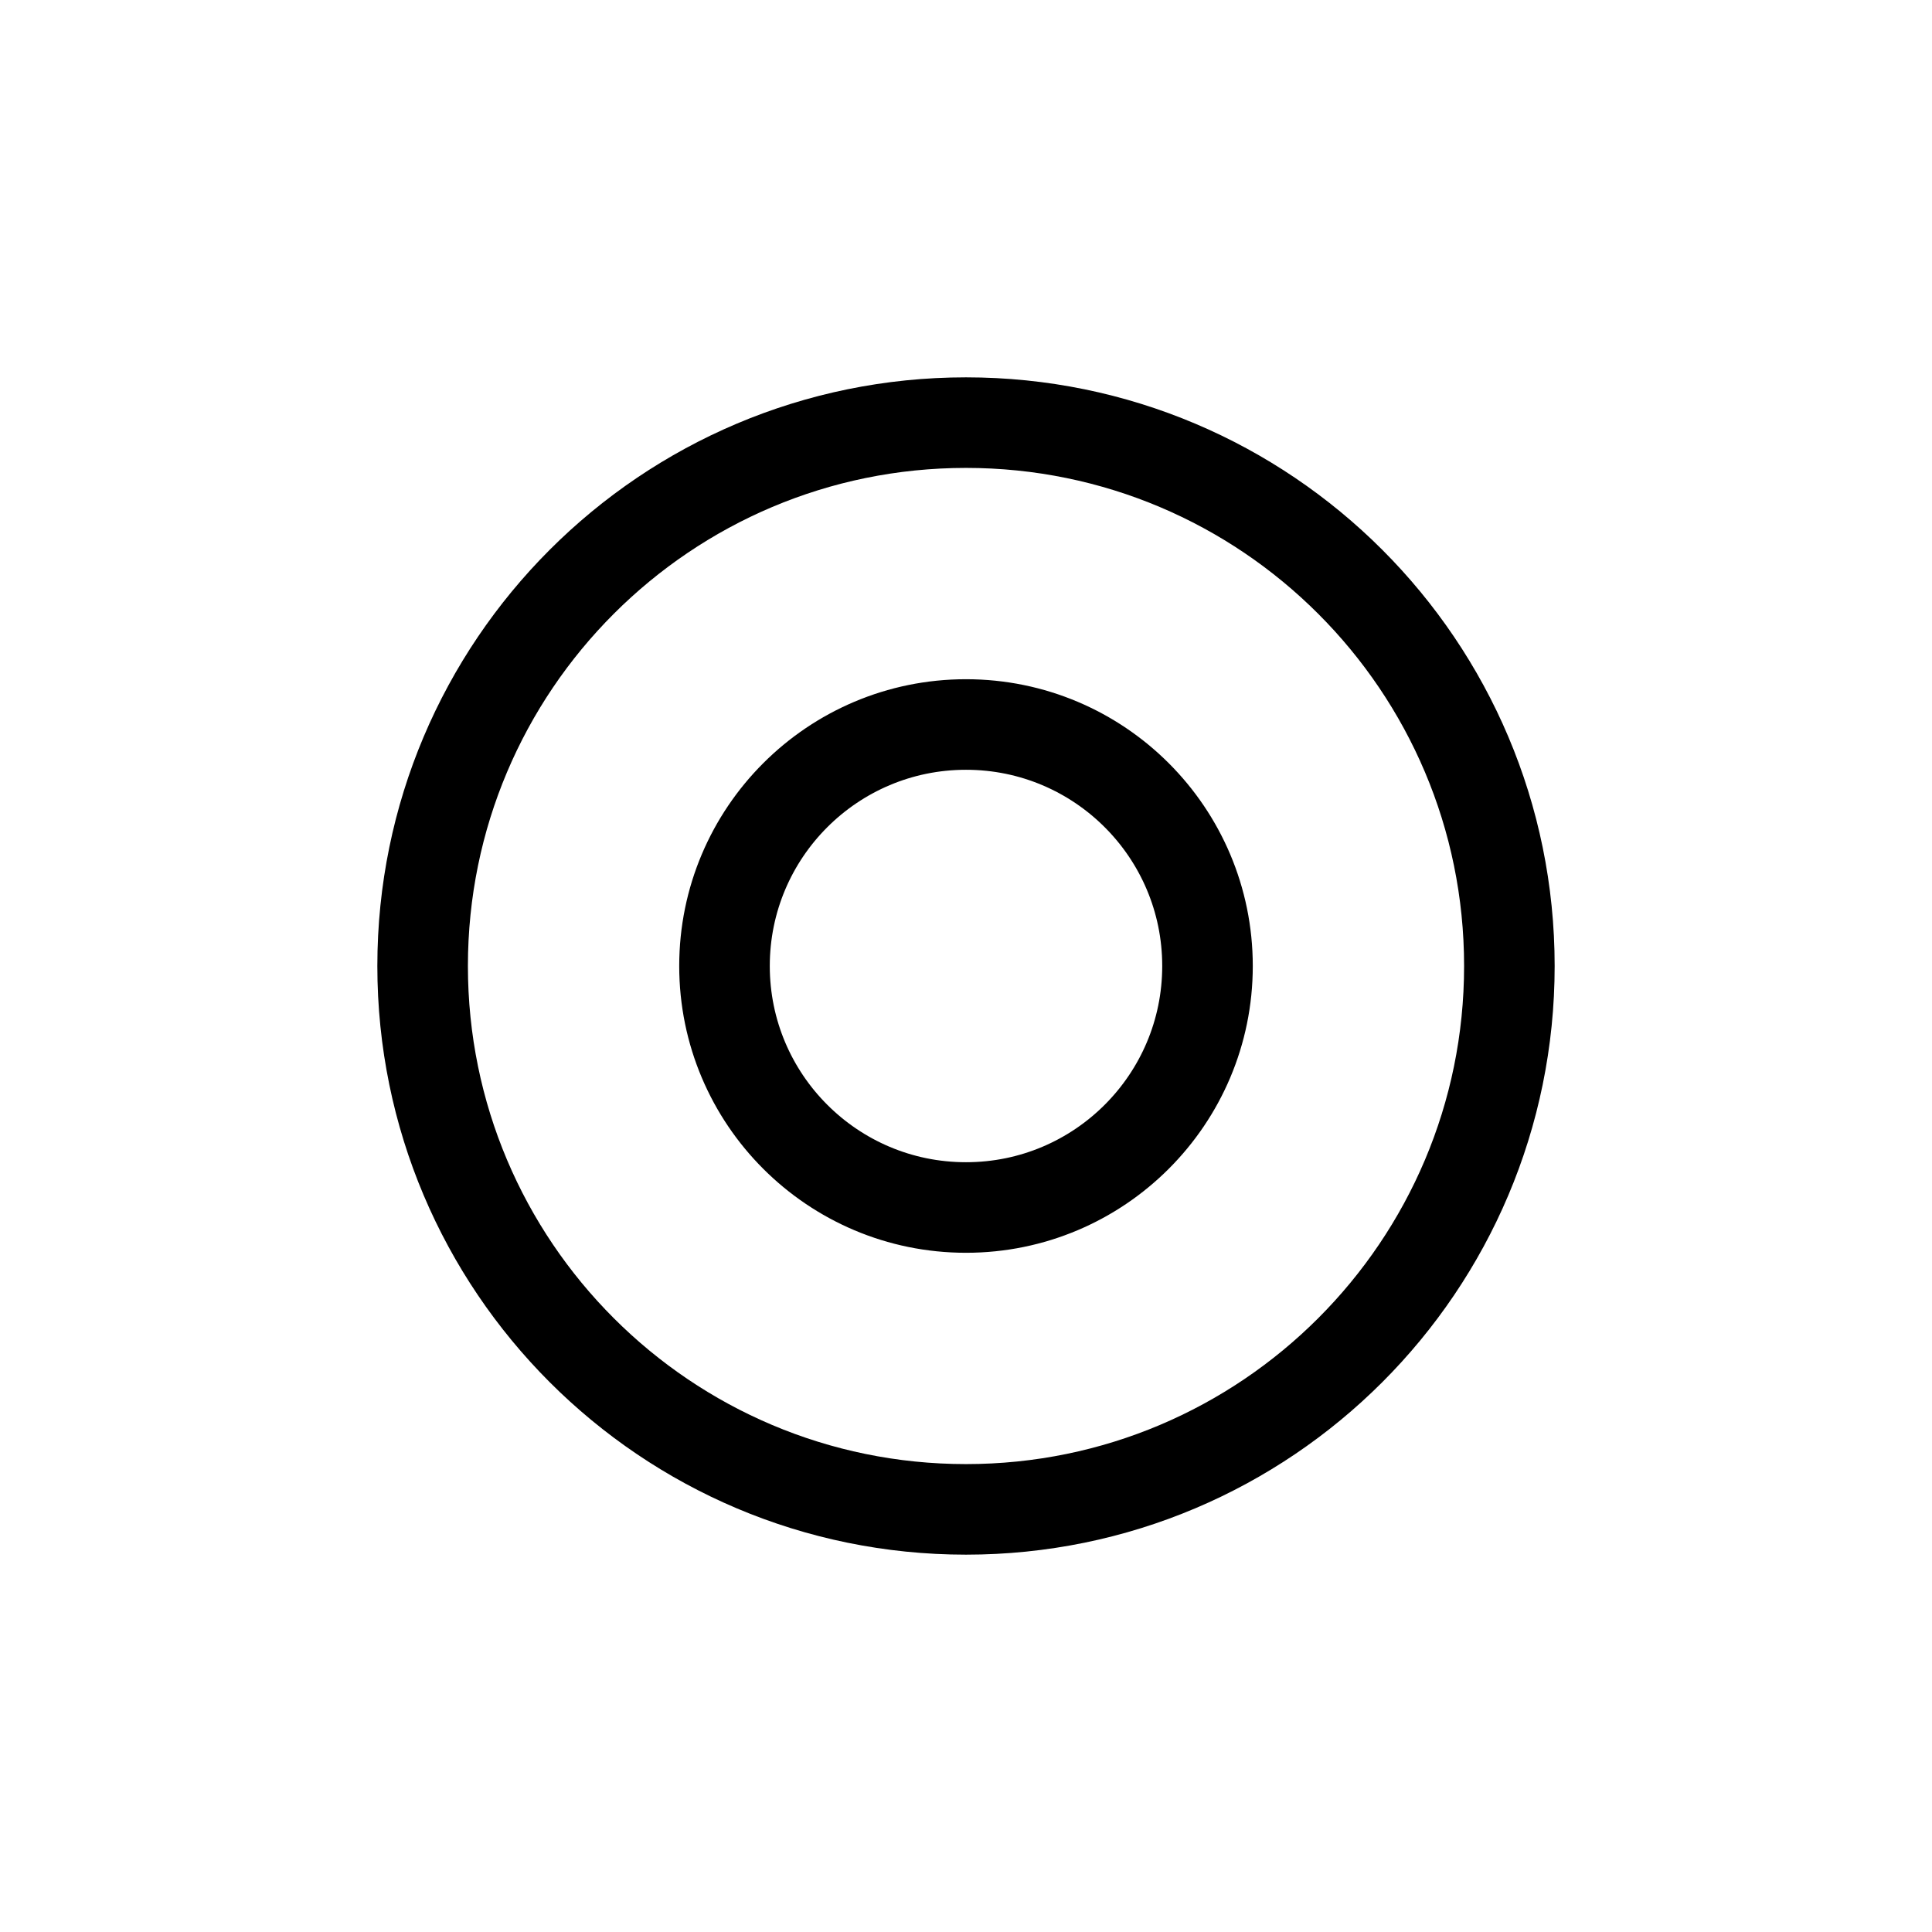
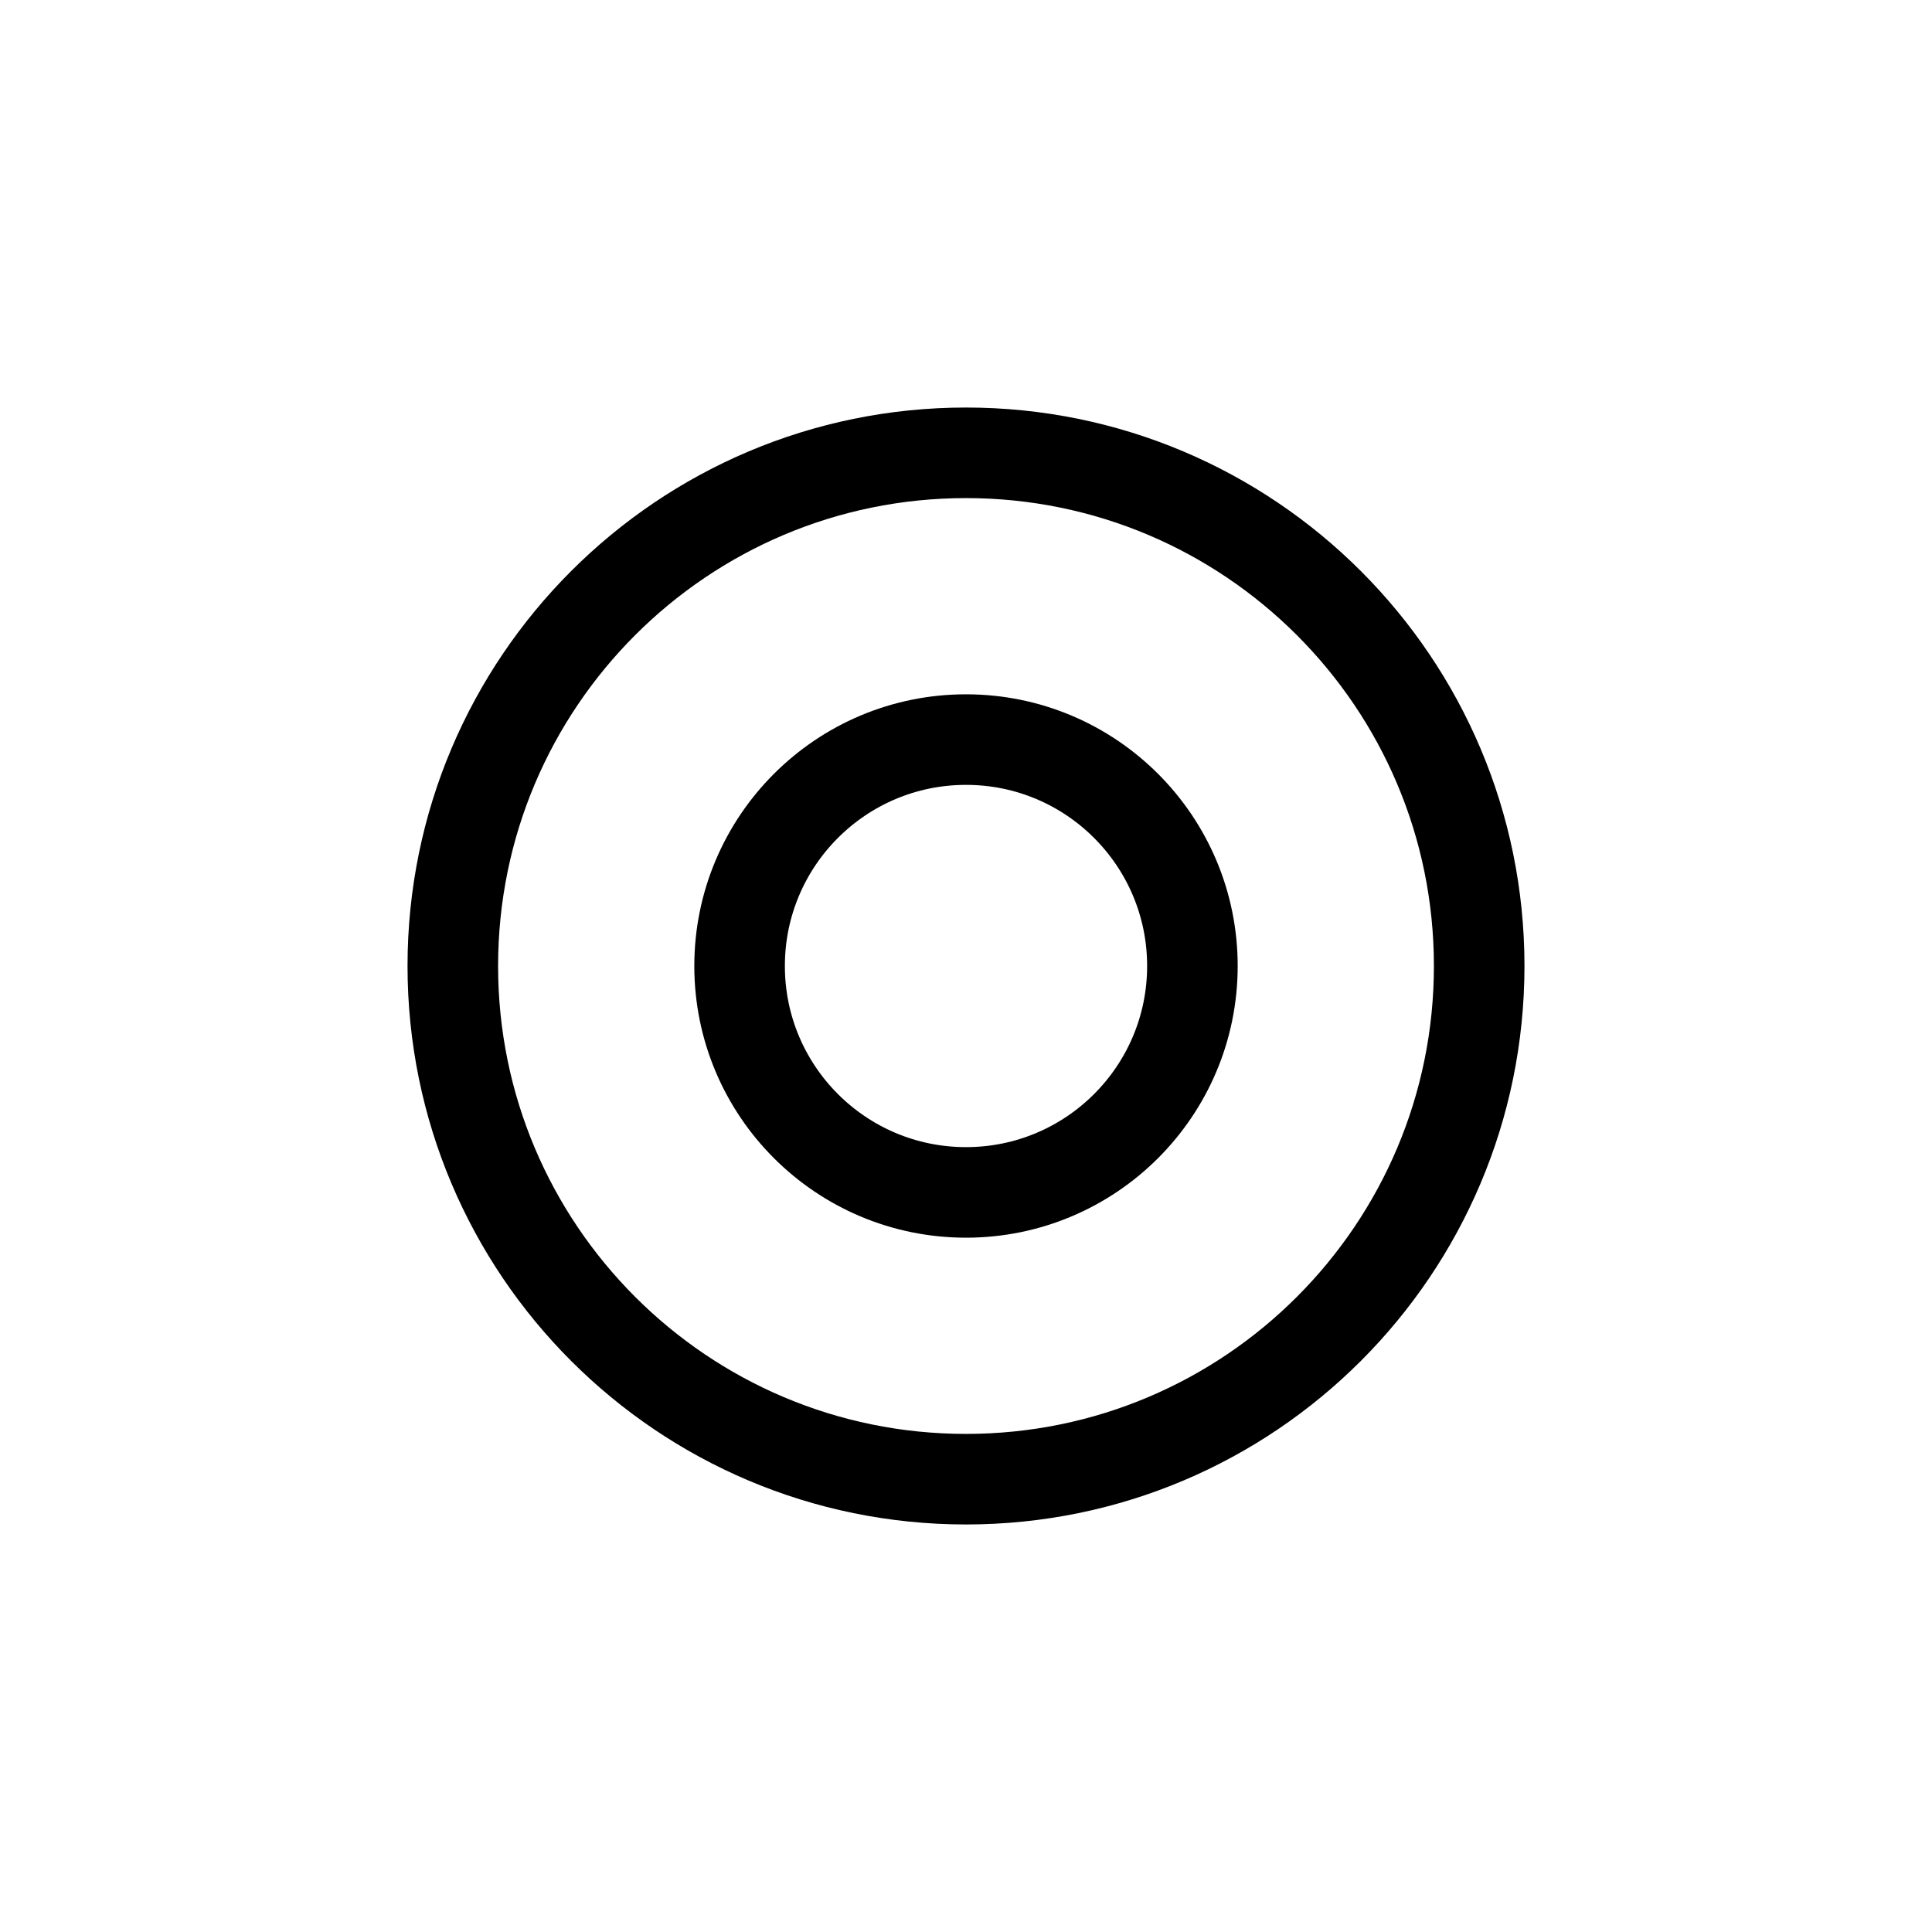
- <svg xmlns="http://www.w3.org/2000/svg" viewBox="0 0 128 128" fill="none" stroke="currentColor" stroke-width="6" stroke-linecap="round" stroke-linejoin="round" aria-label="settings icon">
-   <path d="M64 28a36 36 0 1 0 0 72 36 36 0 0 0 0-72Zm0 20a16 16 0 1 1 0 32 16 16 0 0 1 0-32Z" />
+ <svg xmlns="http://www.w3.org/2000/svg" viewBox="0 0 128 128" fill="none" stroke="currentColor" stroke-width="6" stroke-linecap="round" stroke-linejoin="round">
+   <path d="M64 30a34 34 0 1 0 0 68 34 34 0 0 0 0-68Zm0 19a15 15 0 1 1 0 30 15 15 0 0 1 0-30Z" />
</svg>
